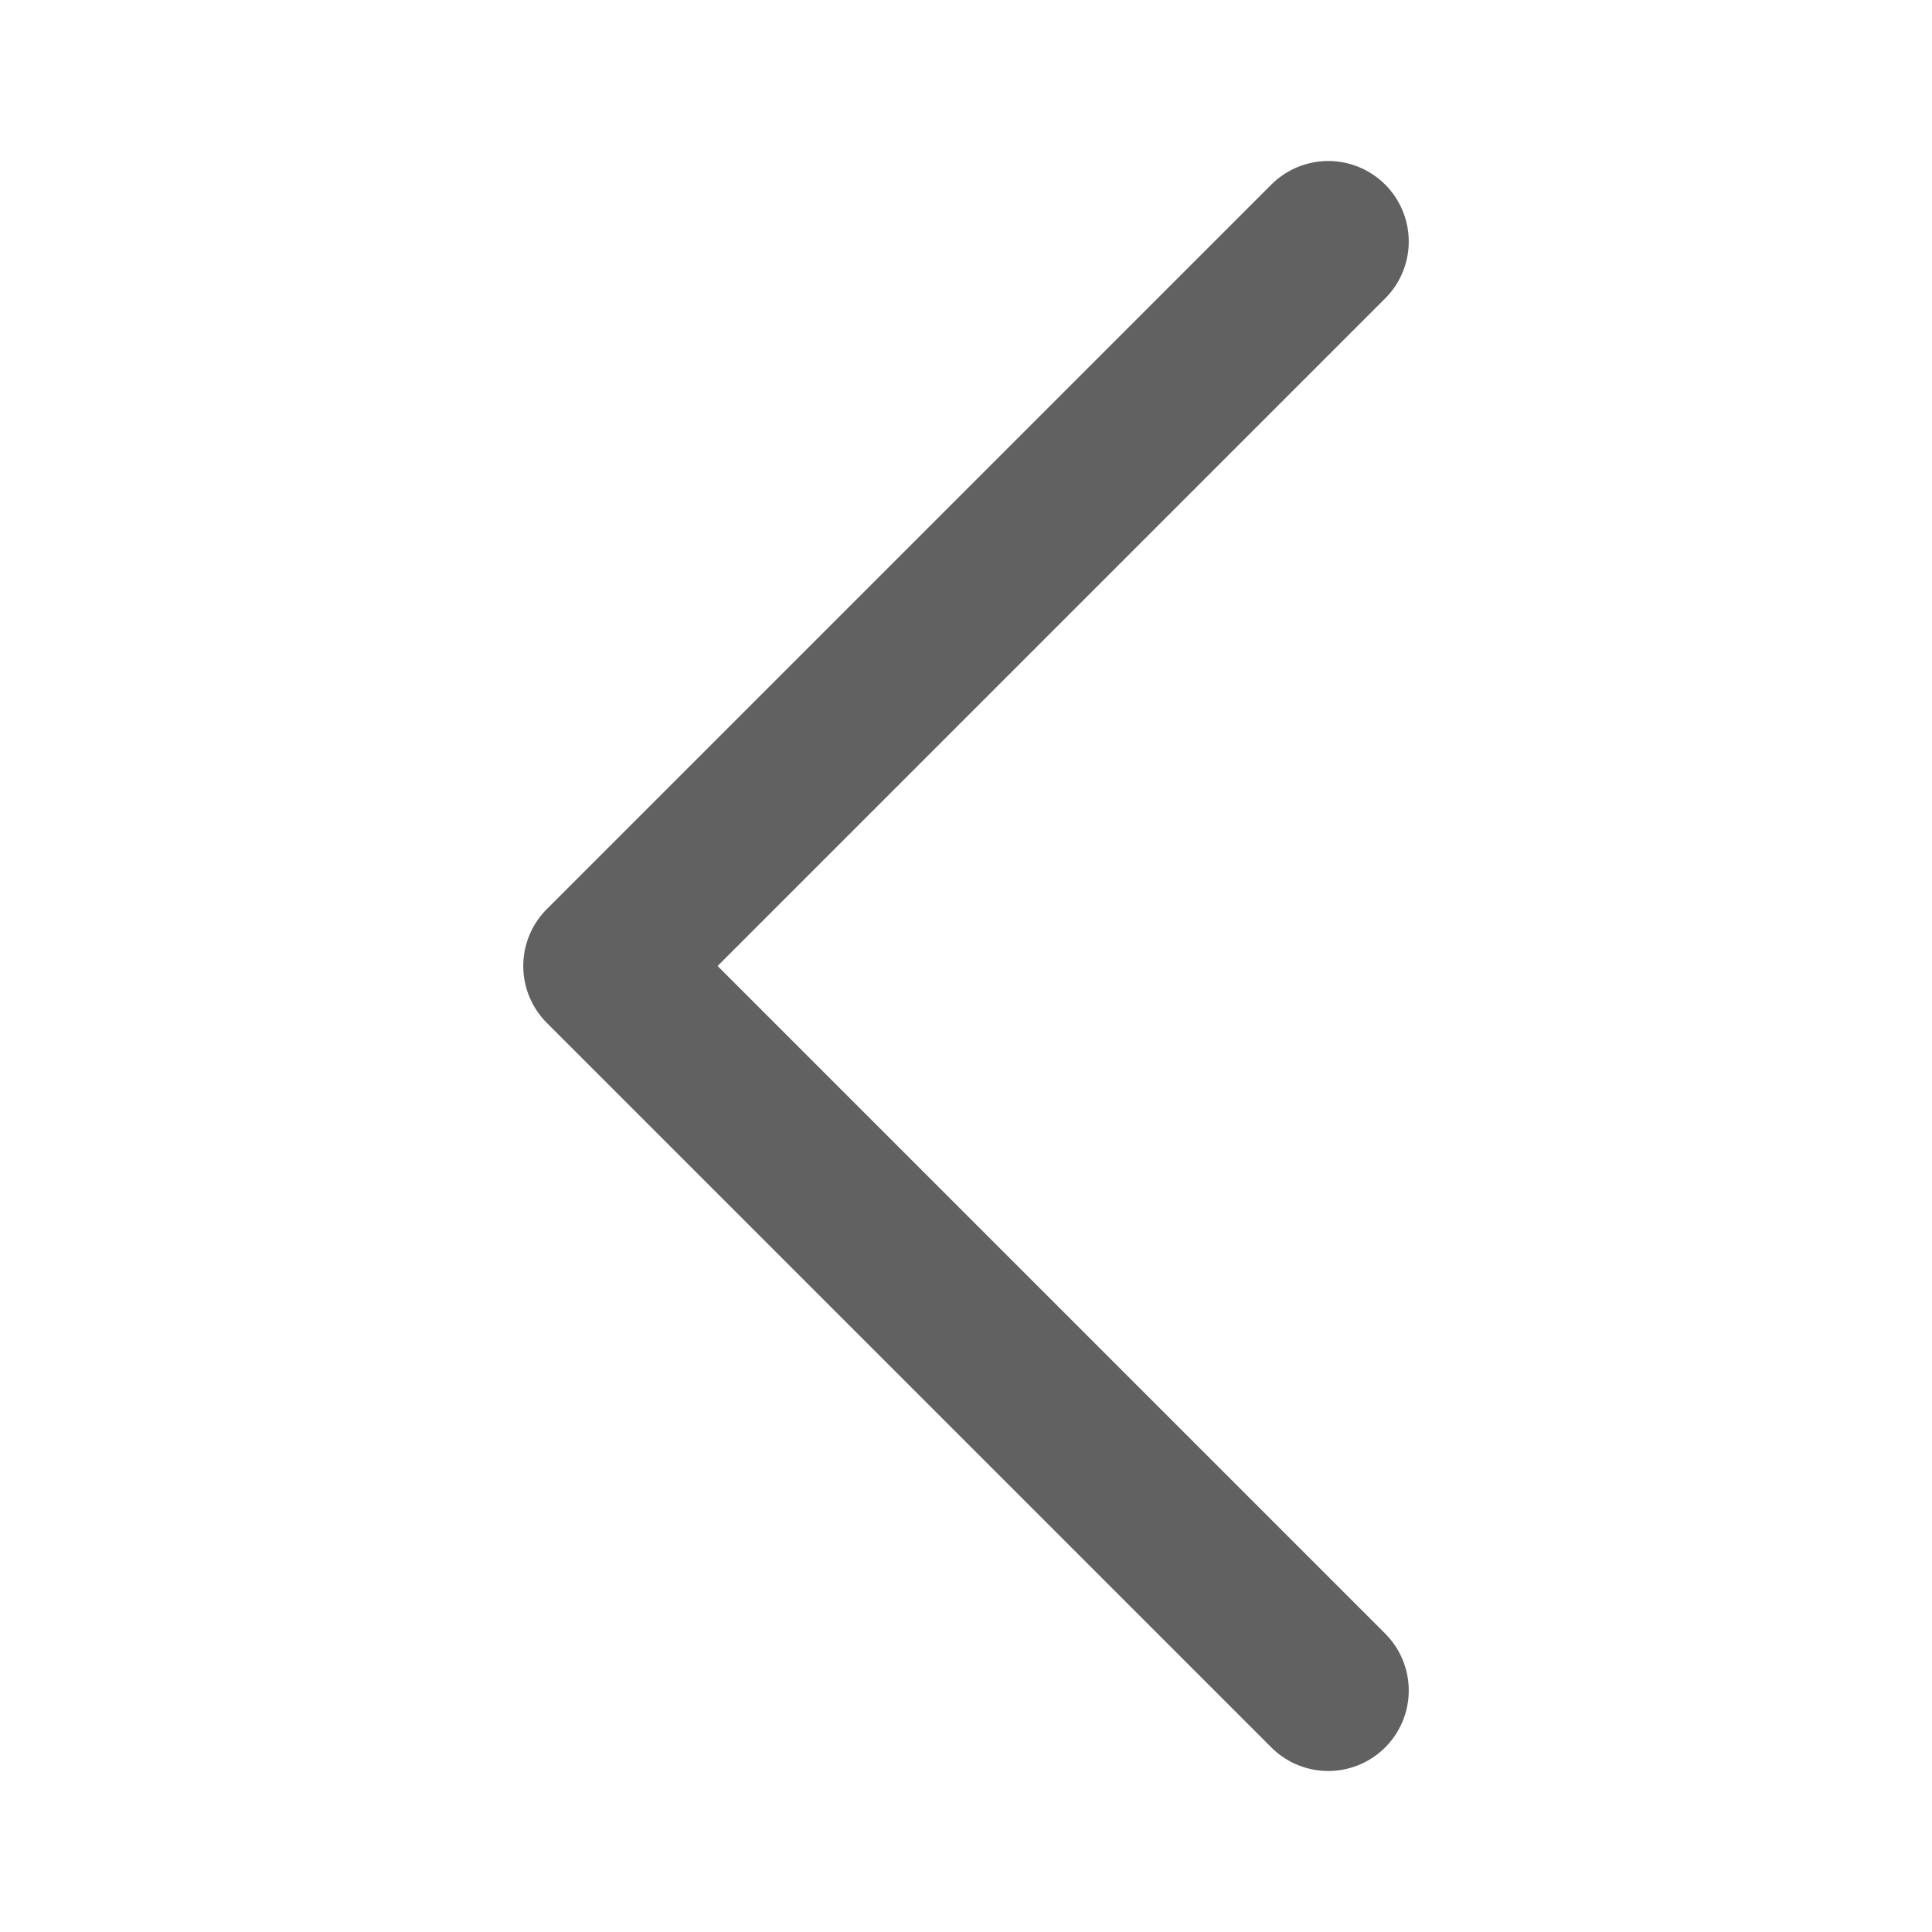
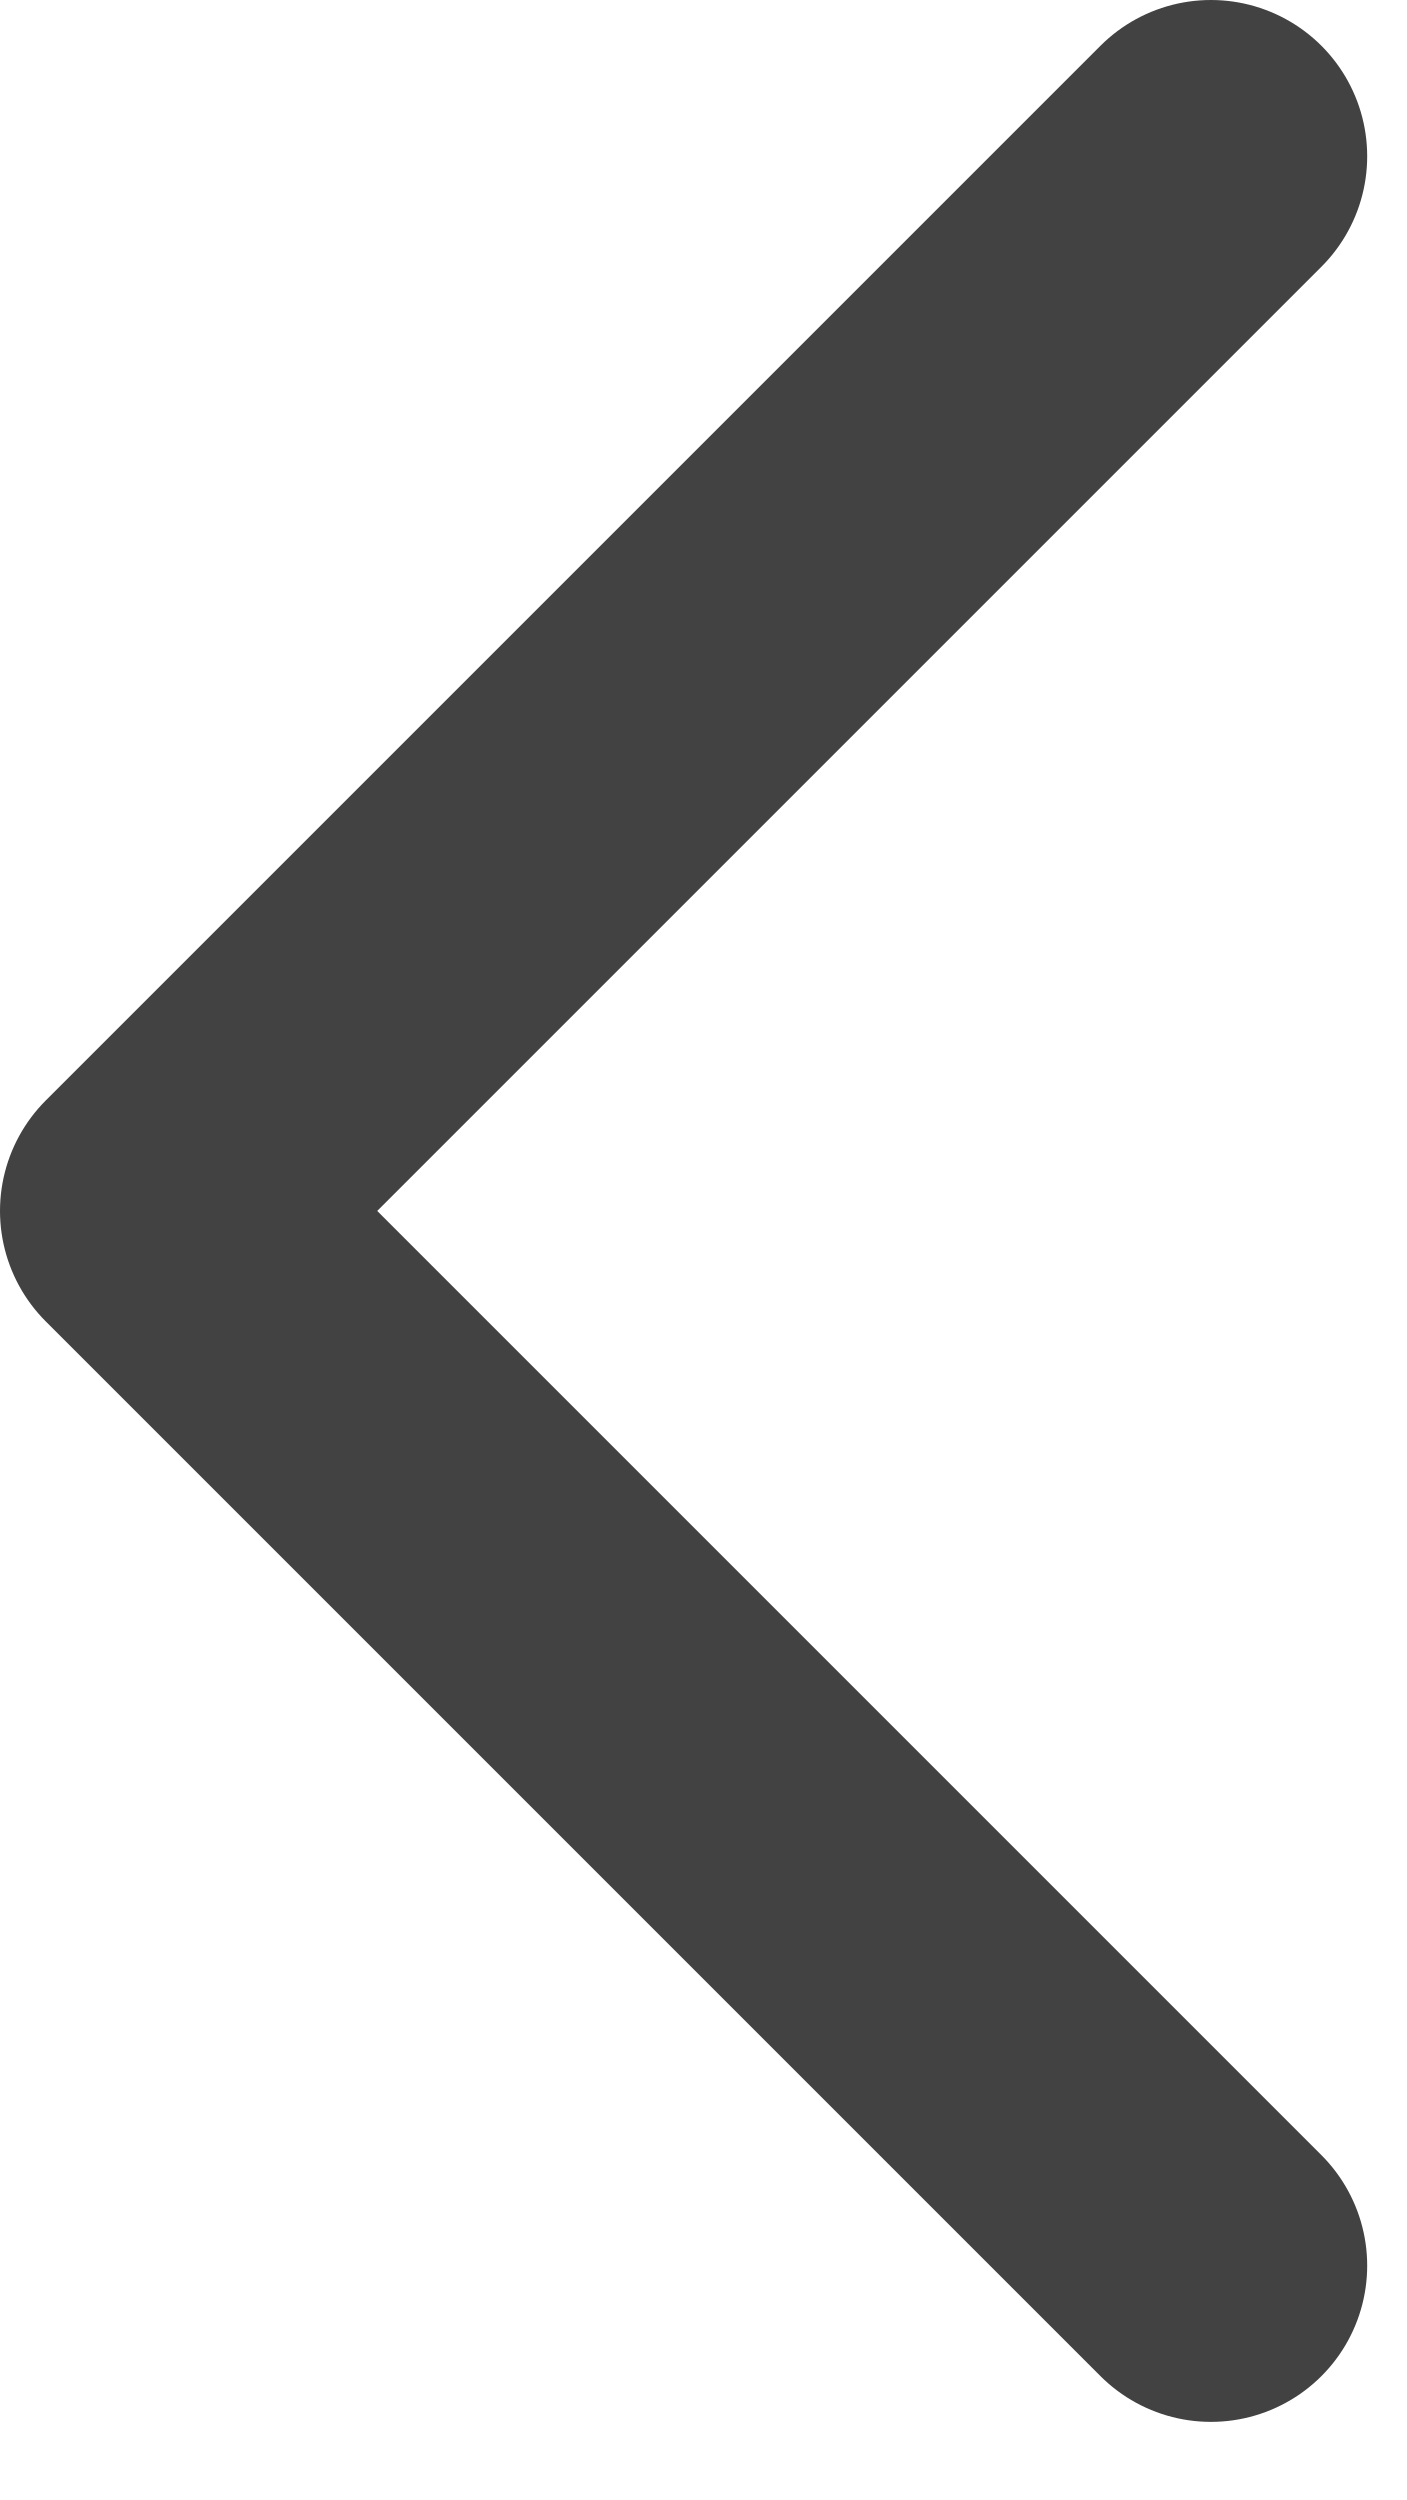
- <svg xmlns="http://www.w3.org/2000/svg" width="24" height="24" viewBox="0 0 24 24" fill="none">
-   <path d="M16.5 3L7.5 12L16.5 21" stroke="#616161" stroke-width="2" stroke-linecap="round" stroke-linejoin="round" />
+ <svg xmlns="http://www.w3.org/2000/svg" width="9" height="16" viewBox="0 0 9 16" fill="none">
+   <path d="M7.75 1L1 7.75L7.75 14.5" stroke="#424242" stroke-width="2" stroke-linecap="round" stroke-linejoin="round" />
</svg>
